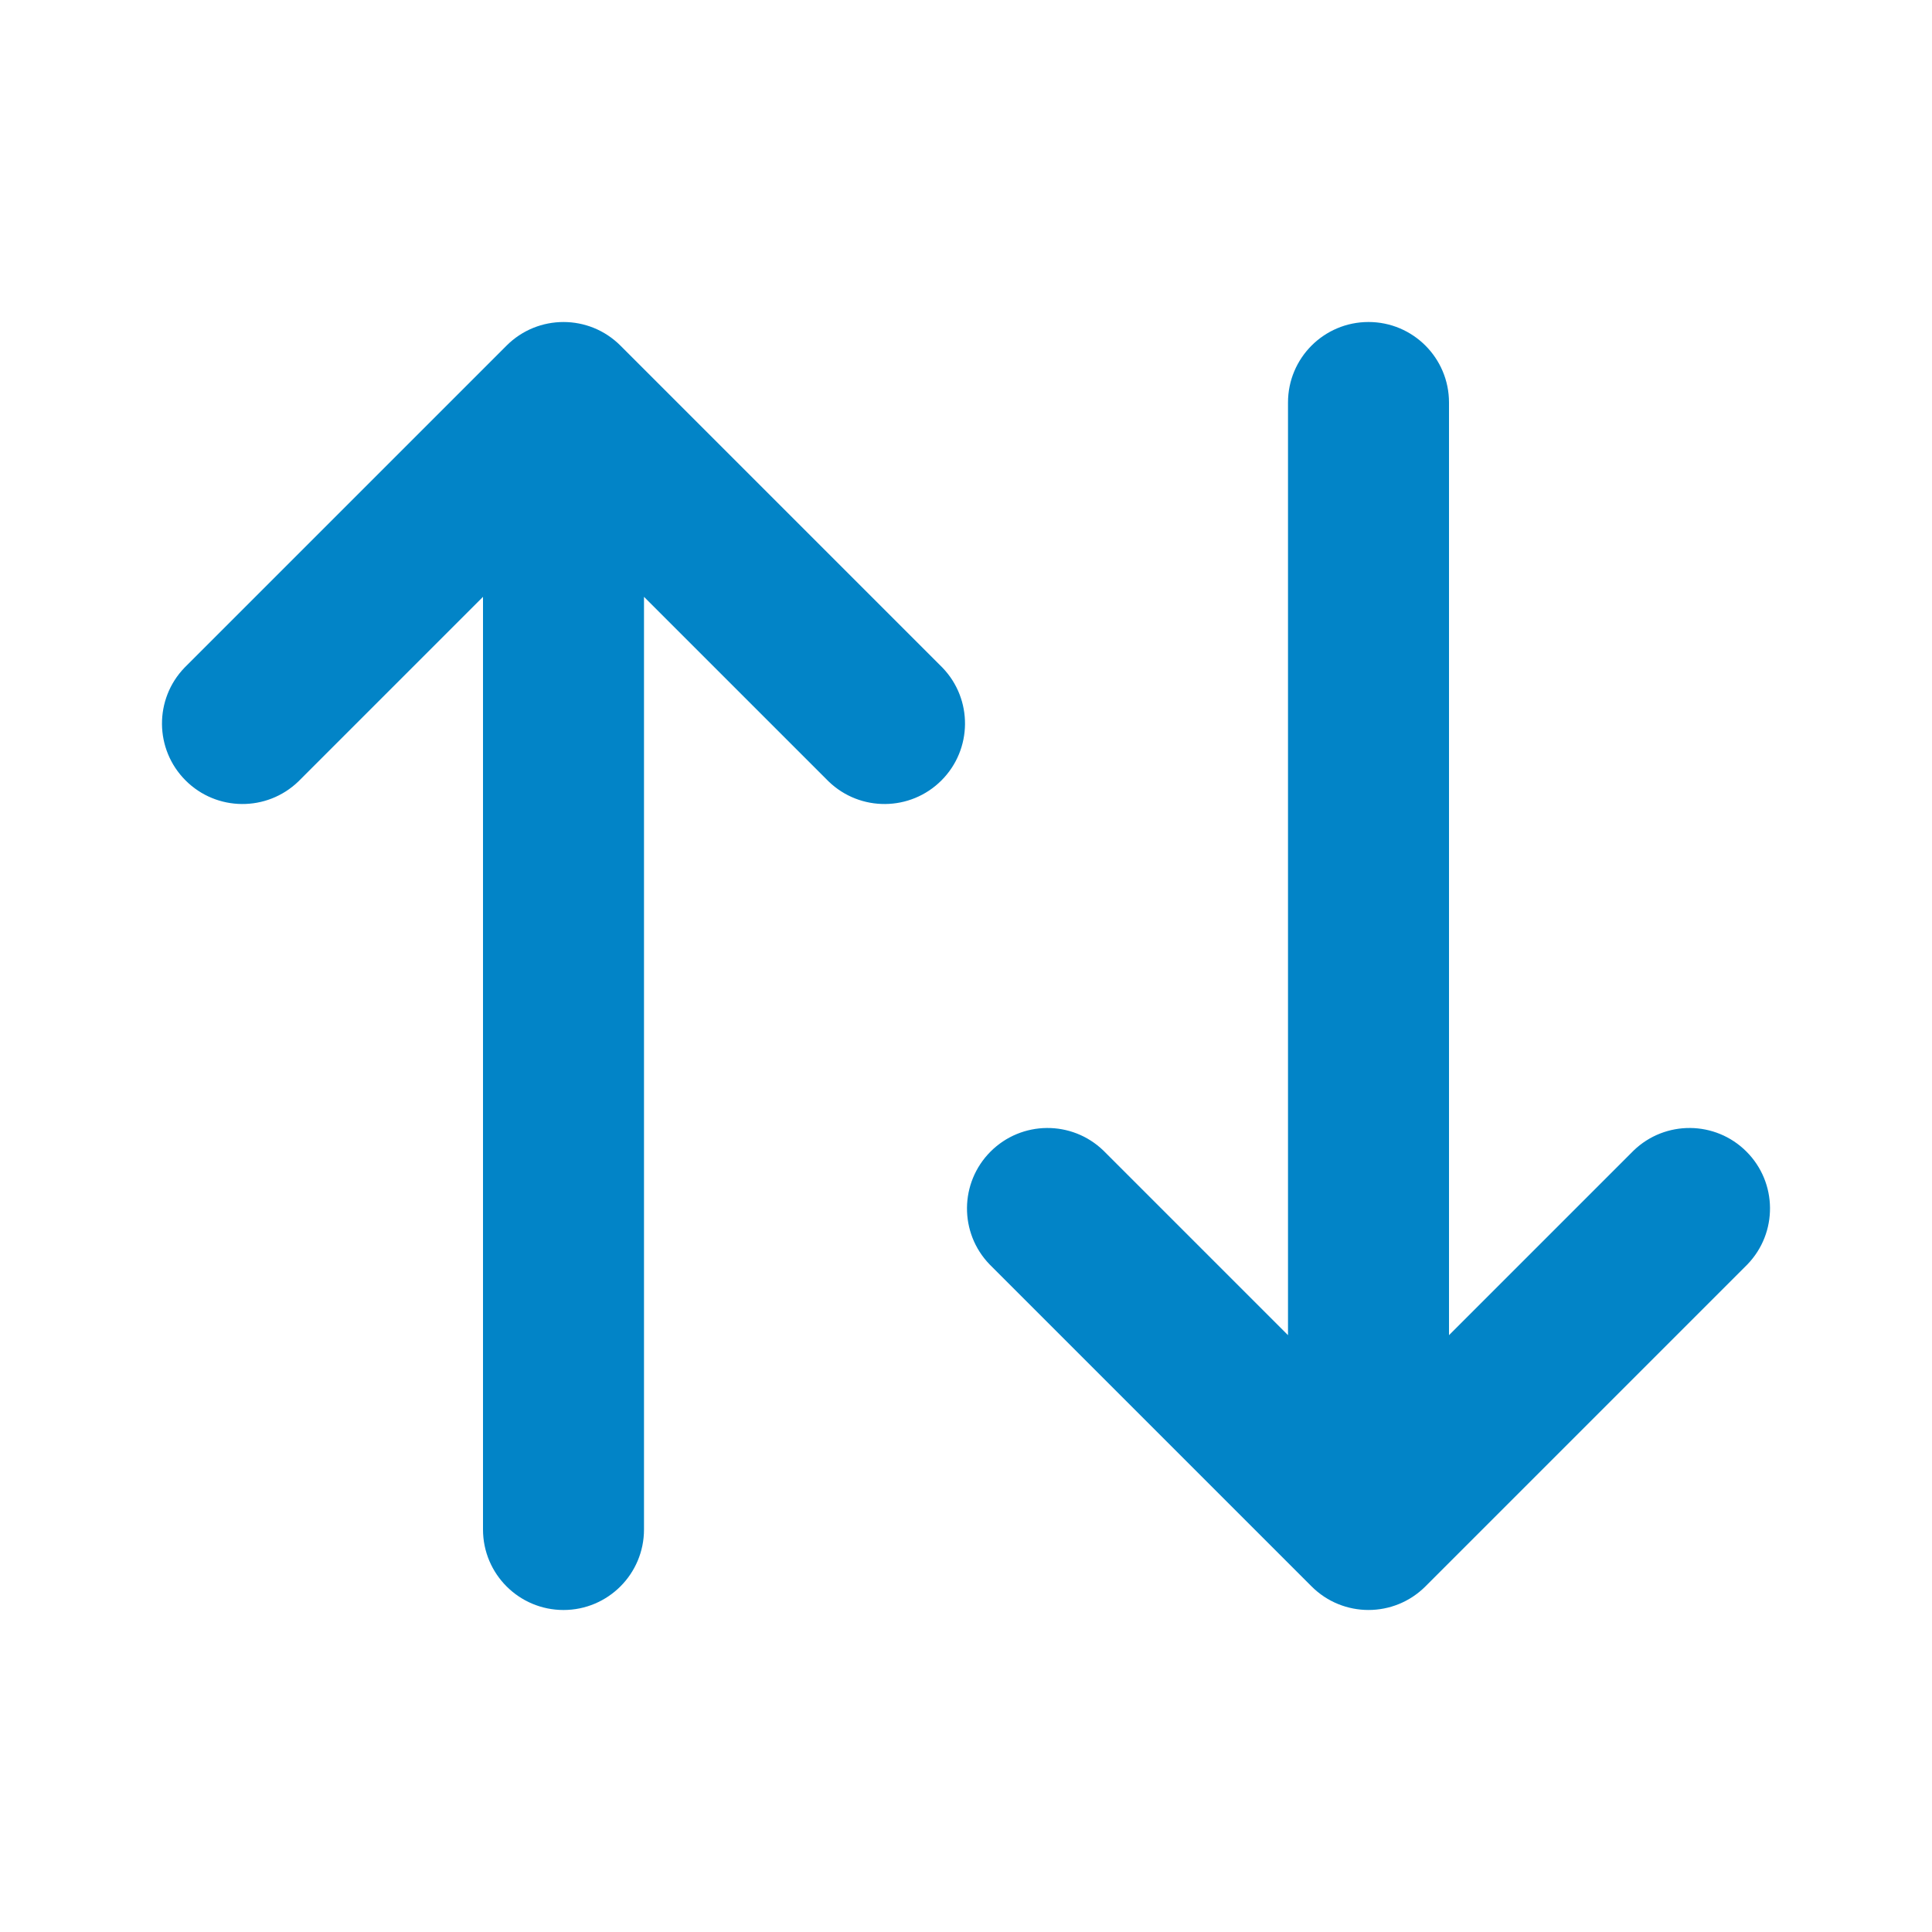
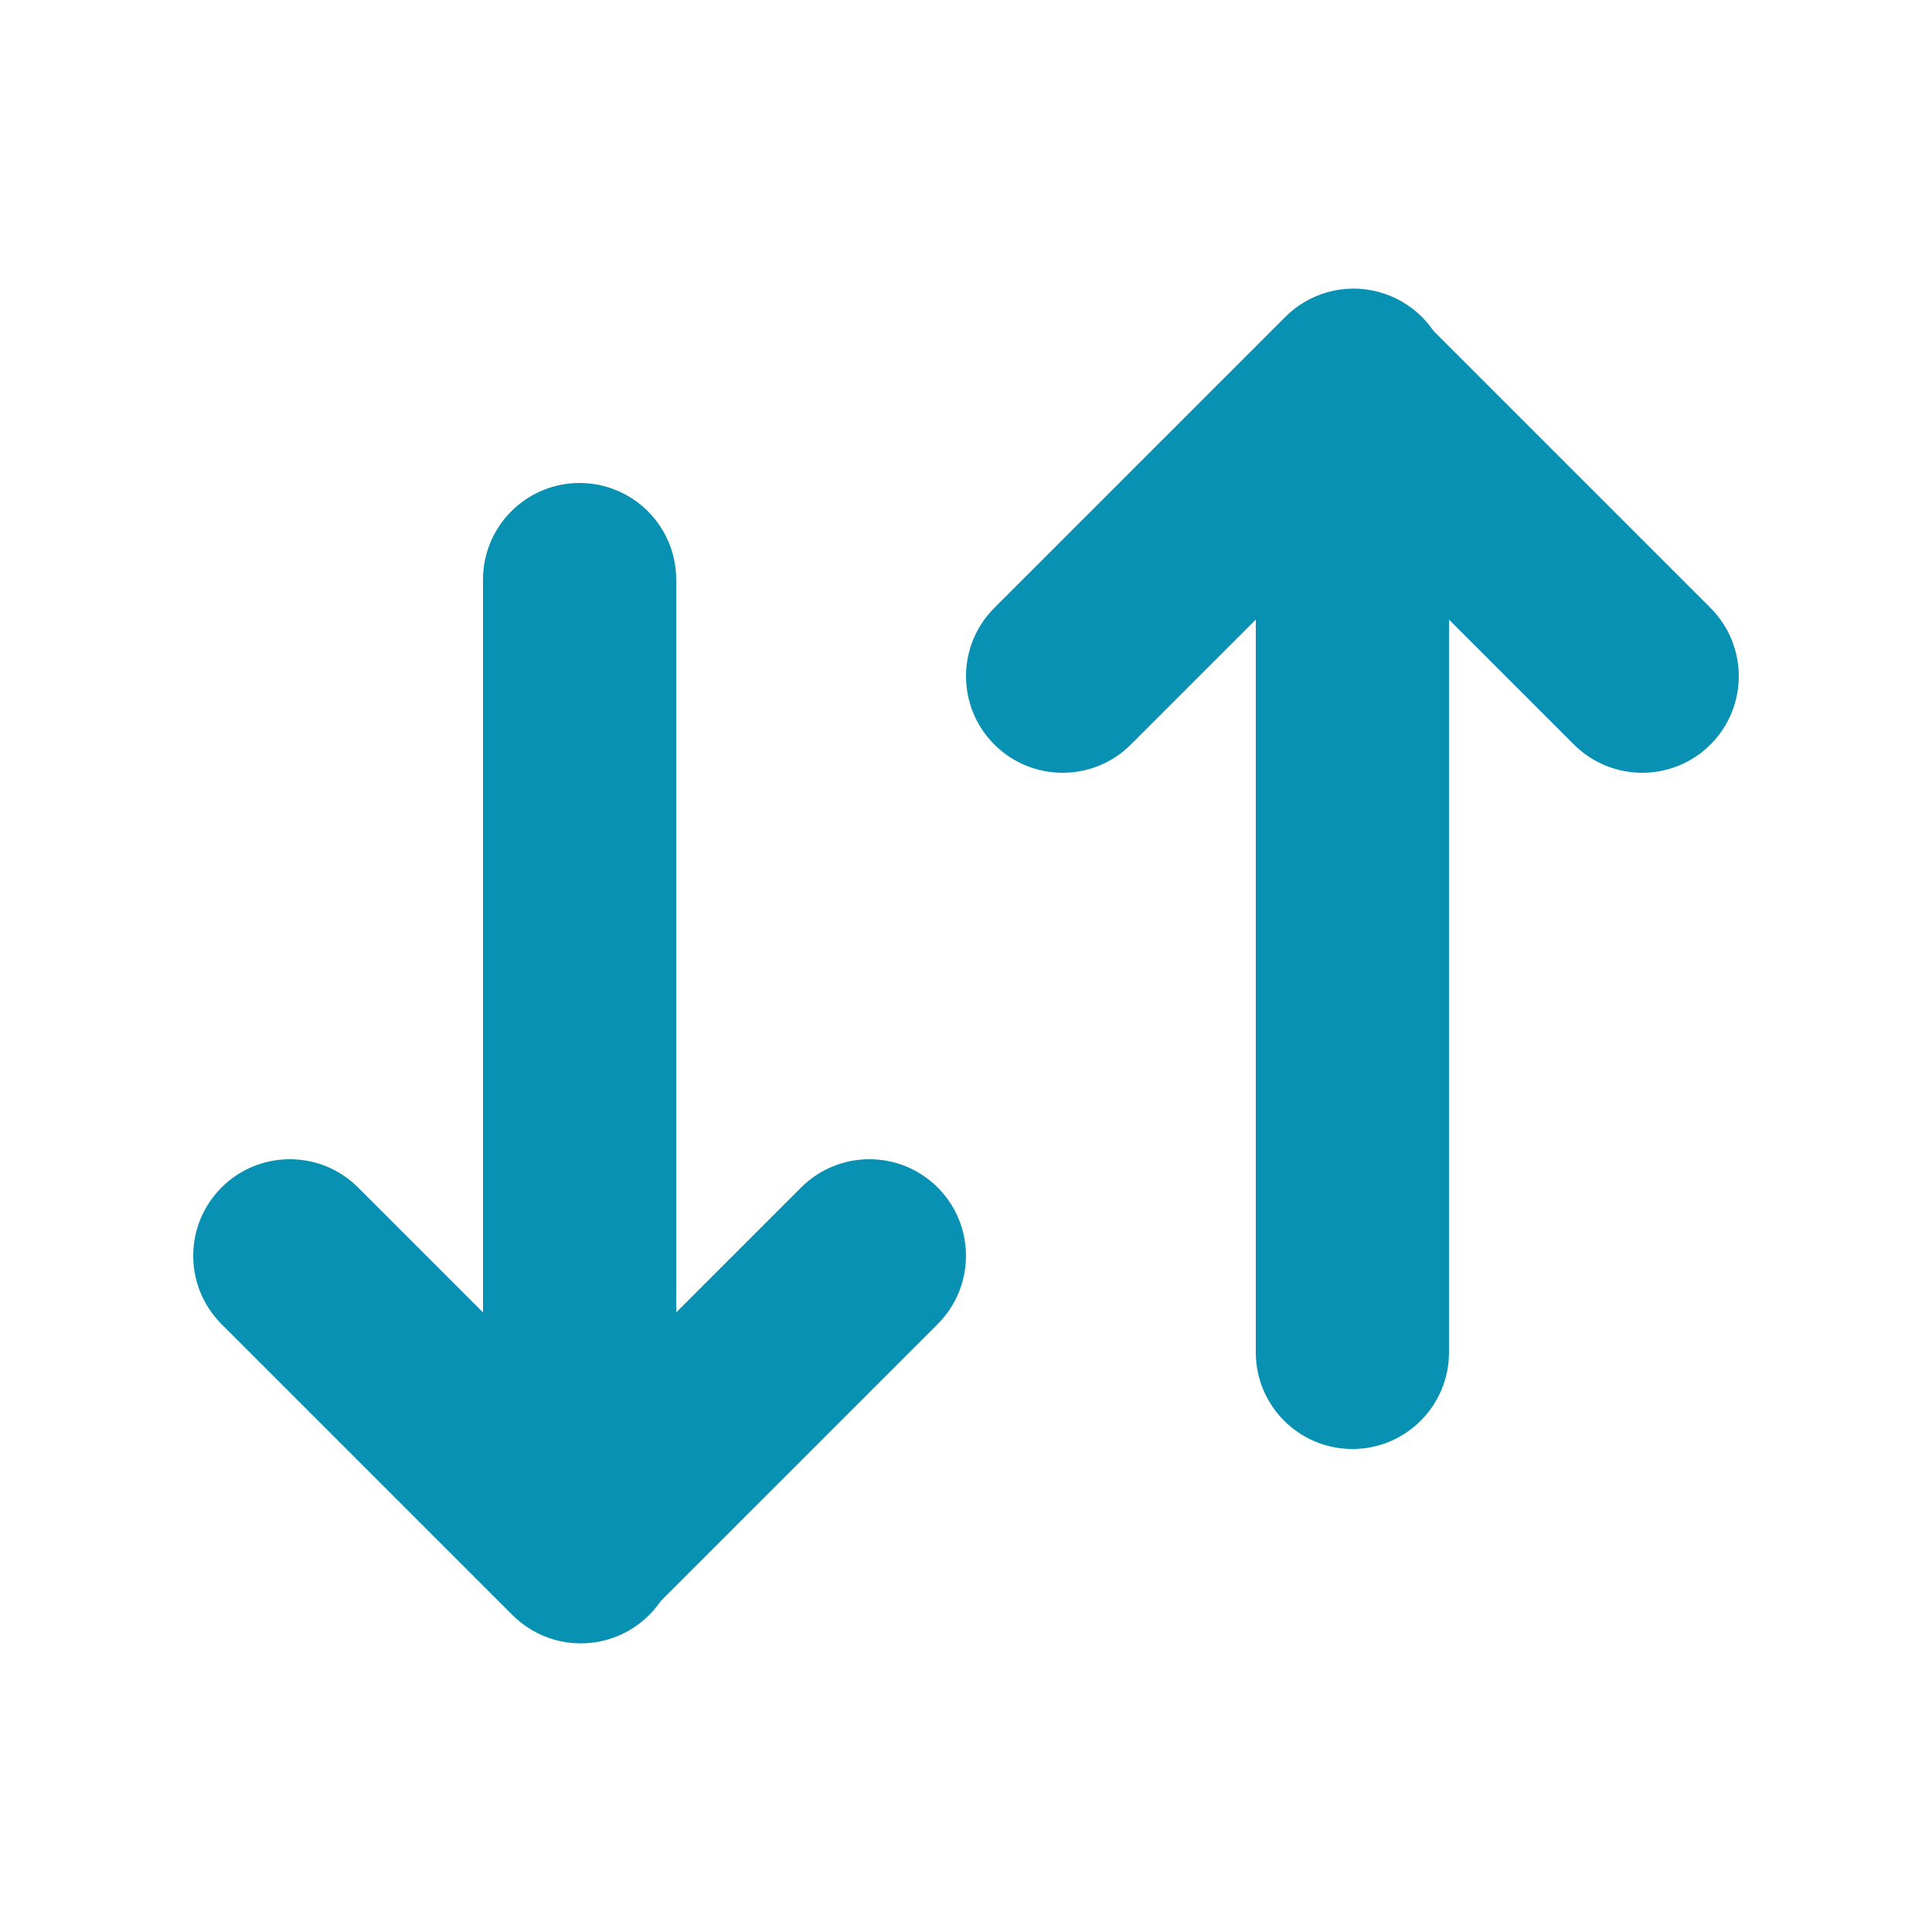
- <svg xmlns="http://www.w3.org/2000/svg" width="50" height="50" viewBox="0 0 24 24">
-   <path fill="#0284c7" d="M6.293 4.293a1 1 0 0 1 1.414 0l4 4a1 1 0 0 1-1.414 1.414L8 7.414V19a1 1 0 1 1-2 0V7.414L3.707 9.707a1 1 0 0 1-1.414-1.414zM16 16.586V5a1 1 0 1 1 2 0v11.586l2.293-2.293a1 1 0 0 1 1.414 1.414l-4 4a1 1 0 0 1-1.414 0l-4-4a1 1 0 0 1 1.414-1.414z" />
+ <svg xmlns="http://www.w3.org/2000/svg" width="24" height="24" viewBox="0 0 20 20">
+   <g fill="#0891b2" fill-rule="evenodd" clip-rule="evenodd">
+     <path d="M10.293 7.707a1 1 0 0 1 0-1.414l3-3a1 1 0 1 1 1.414 1.414l-3 3a1 1 0 0 1-1.414 0Z" />
+     <path d="M17.707 7.707a1 1 0 0 1-1.414 0l-3-3a1 1 0 0 1 1.414-1.414l3 3a1 1 0 0 1 0 1.414Z" />
+     <path d="M14 5a1 1 0 0 1 1 1v8a1 1 0 1 1-2 0V6a1 1 0 0 1 1-1Zm-4.293 7.293a1 1 0 0 1 0 1.414l-3 3a1 1 0 0 1-1.414-1.414l3-3a1 1 0 0 1 1.414 0Z" />
+     <path d="M2.293 12.293a1 1 0 0 1 1.414 0l3 3a1 1 0 1 1-1.414 1.414l-3-3a1 1 0 0 1 0-1.414Z" />
+     <path d="M6 15a1 1 0 0 1-1-1V6a1 1 0 1 1 2 0v8a1 1 0 0 1-1 1Z" />
+   </g>
</svg>
